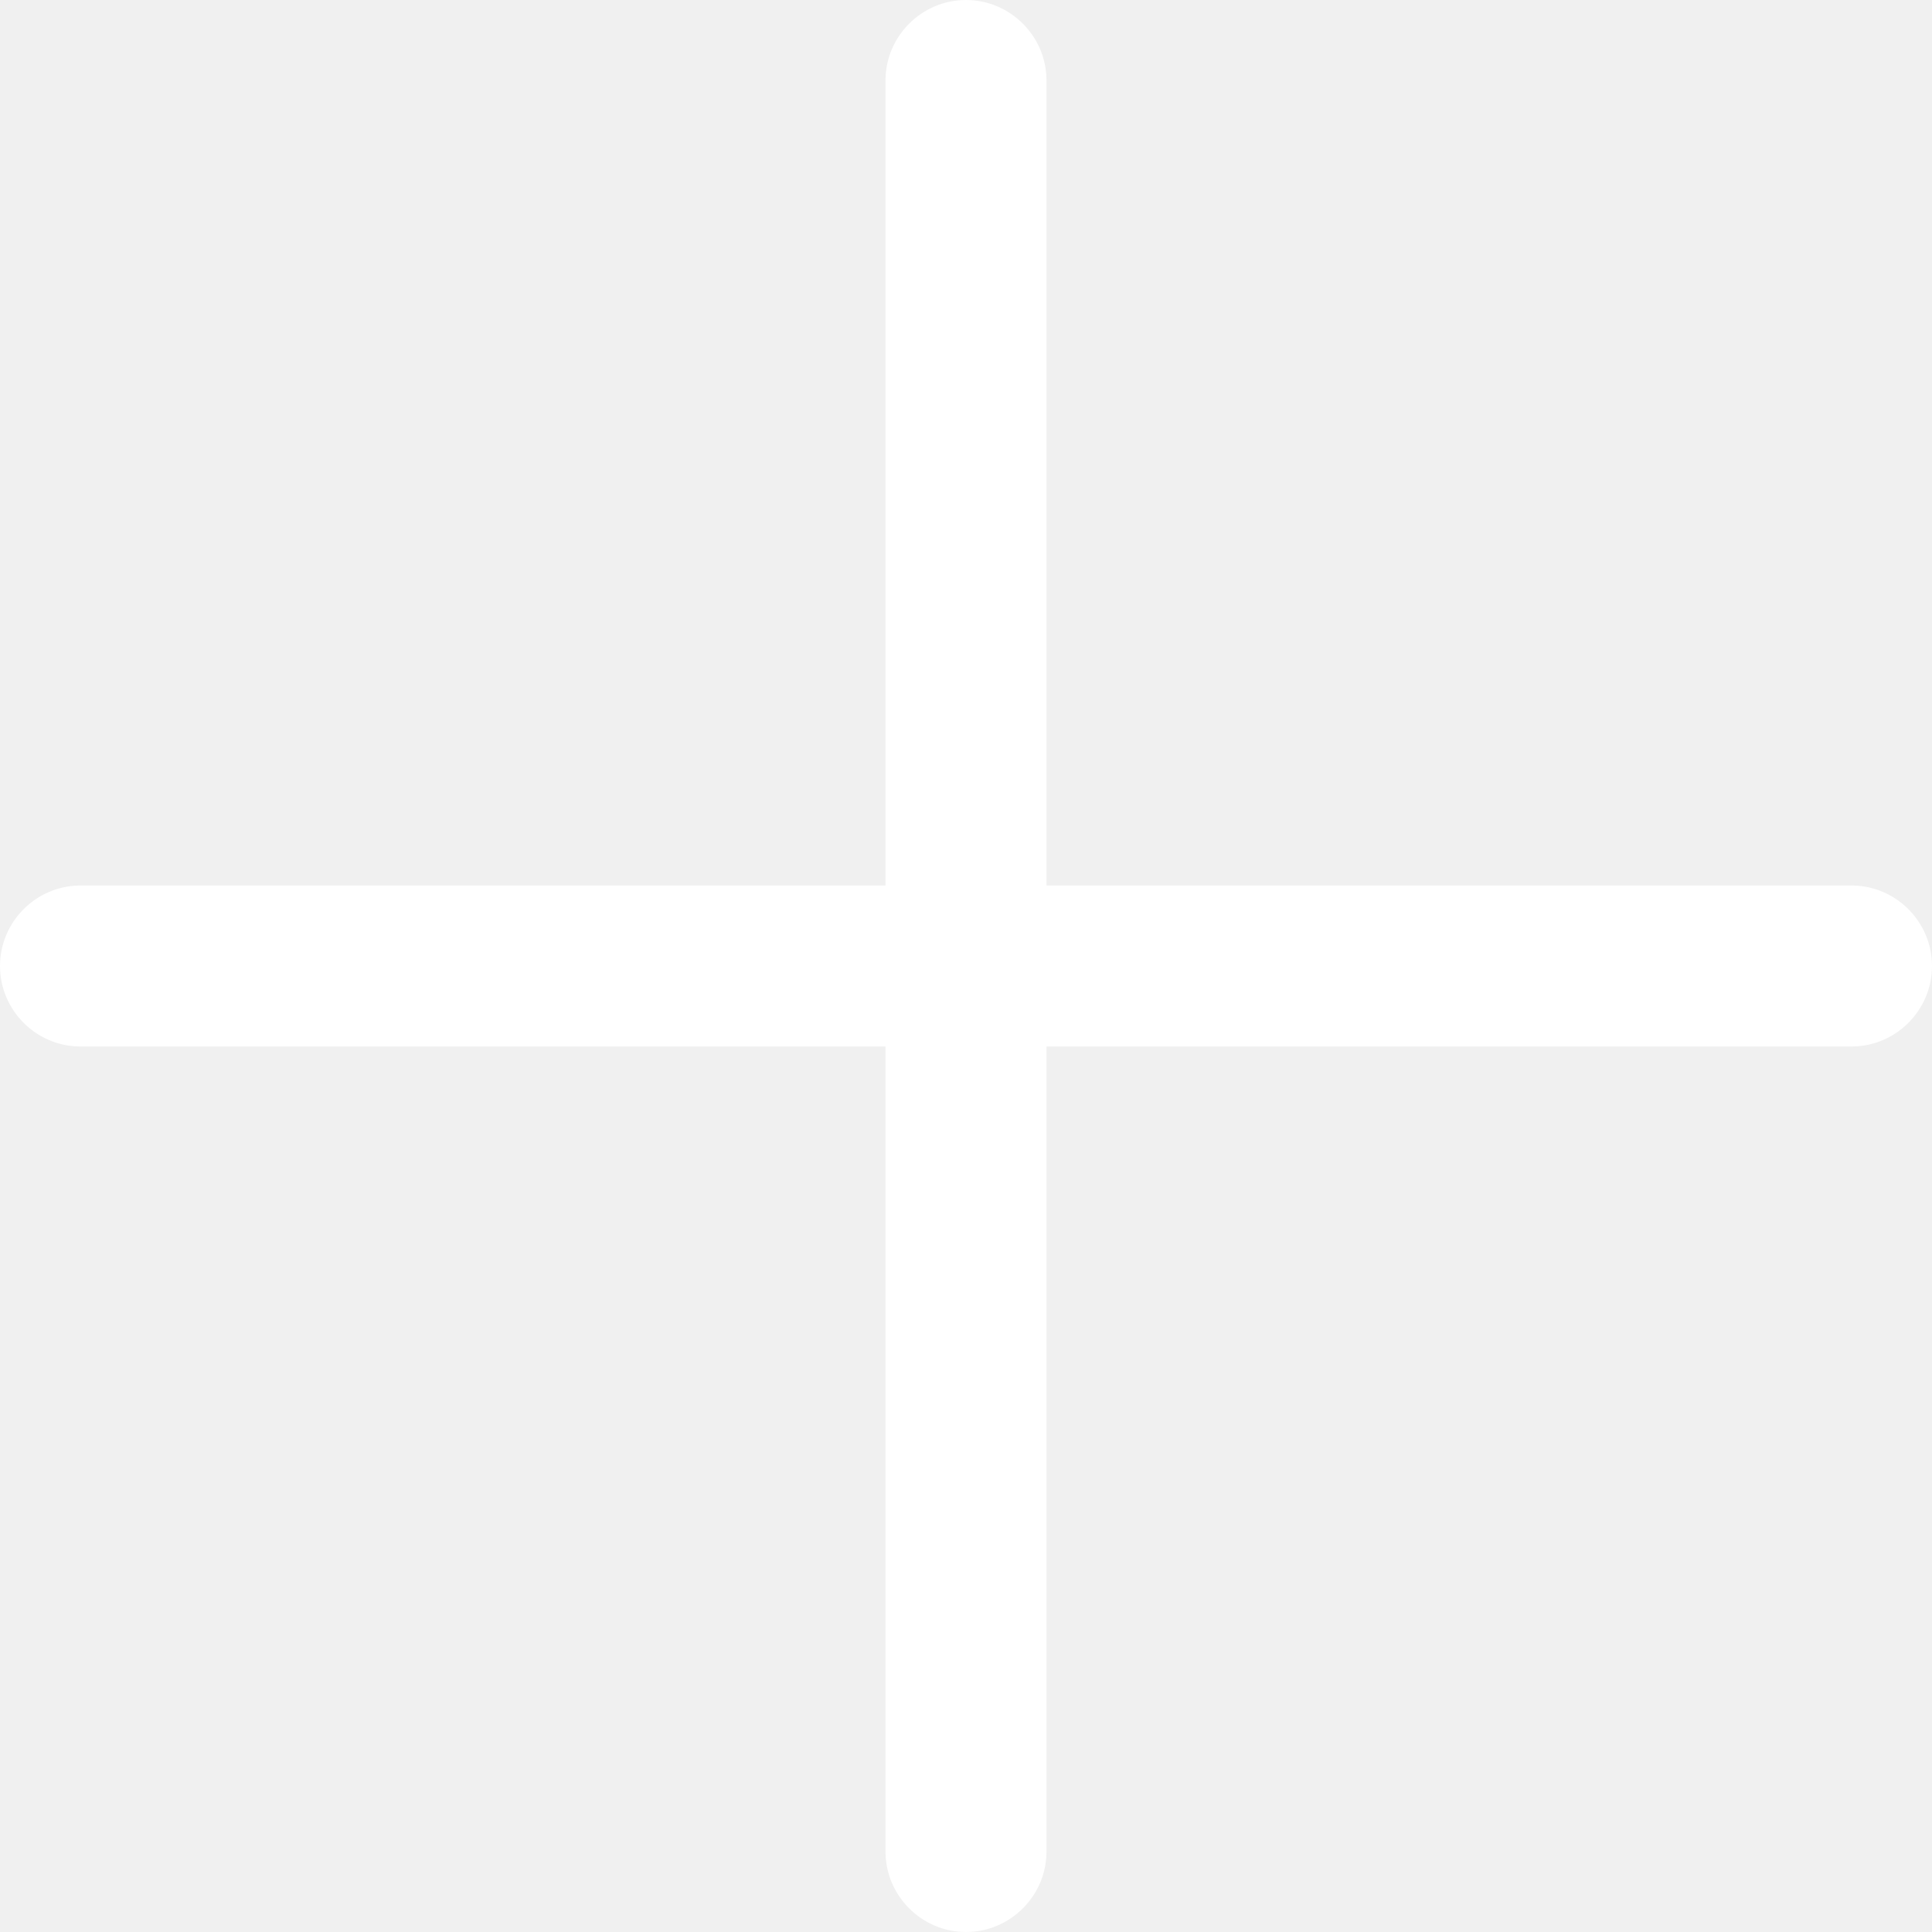
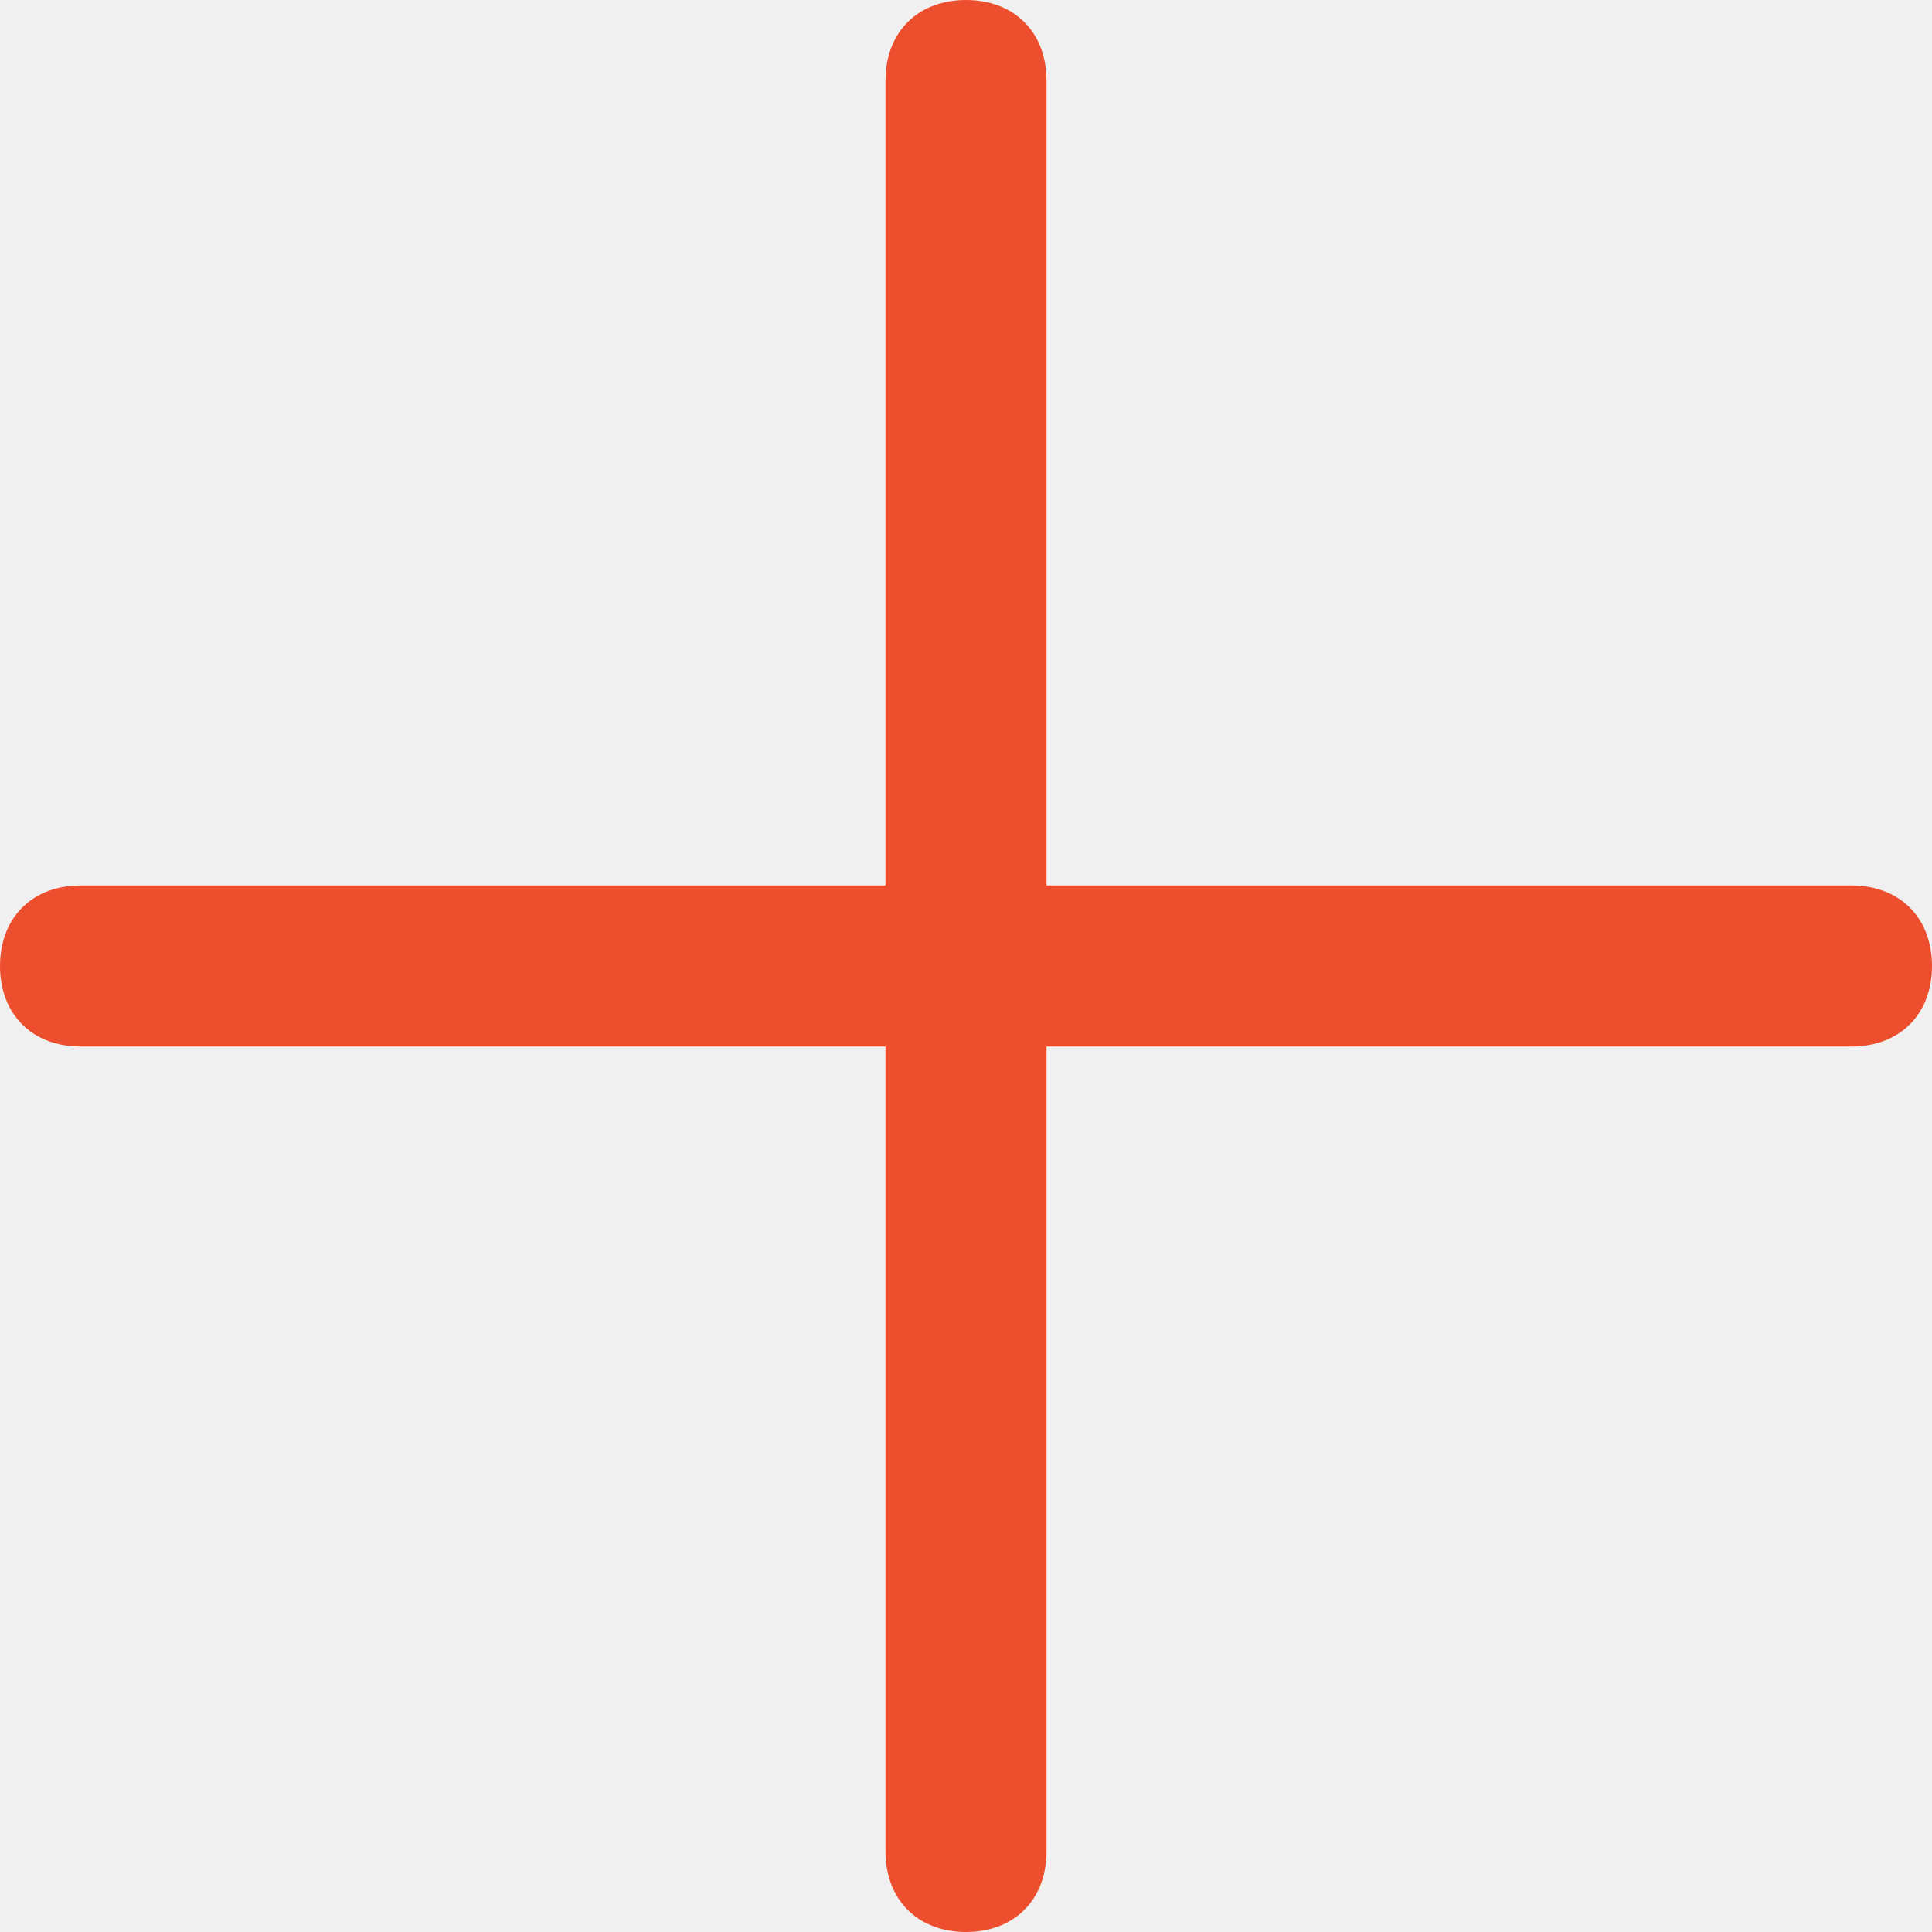
- <svg xmlns="http://www.w3.org/2000/svg" version="1.1" id="Layer_1" x="0px" y="0px" viewBox="0 0 48 48" enable-background="new 0 0 48 48" xml:space="preserve">
+ <svg xmlns="http://www.w3.org/2000/svg" version="1.1" id="Layer_1" x="0px" y="0px" viewBox="0 0 12 12" enable-background="new 0 0 12 12" xml:space="preserve">
  <g id="Layer_3">
-     <path fill="#FFFFFF" d="M46,22H26l0-20c0-1.1-0.9-2-2-2c0,0,0,0,0,0c-1.1,0-2,0.9-2,2l0,20H2c-1.1,0-2,0.9-2,2c0,1.1,0.9,2,2,2h20   l0,20c0,1.1,0.9,2,2,2h0c1.1,0,2-0.9,2-2l0-20h20c1.1,0,2-0.9,2-2C48,22.9,47.1,22,46,22z" />
+     <path fill="#ed4f2e" d="M11.5,5.5h-5v-5C6.5,0.2,6.3,0,6,0l0,0C5.7,0,5.5,0.2,5.5,0.5v5h-5C0.2,5.5,0,5.7,0,6s0.2,0.5,0.5,0.5h5v5   C5.5,11.8,5.7,12,6,12l0,0c0.3,0,0.5-0.2,0.5-0.5v-5h5C11.8,6.5,12,6.3,12,6S11.8,5.5,11.5,5.5z" />
  </g>
-   <g id="nyt_x5F_exporter_x5F_info" display="none">
- </g>
</svg>
